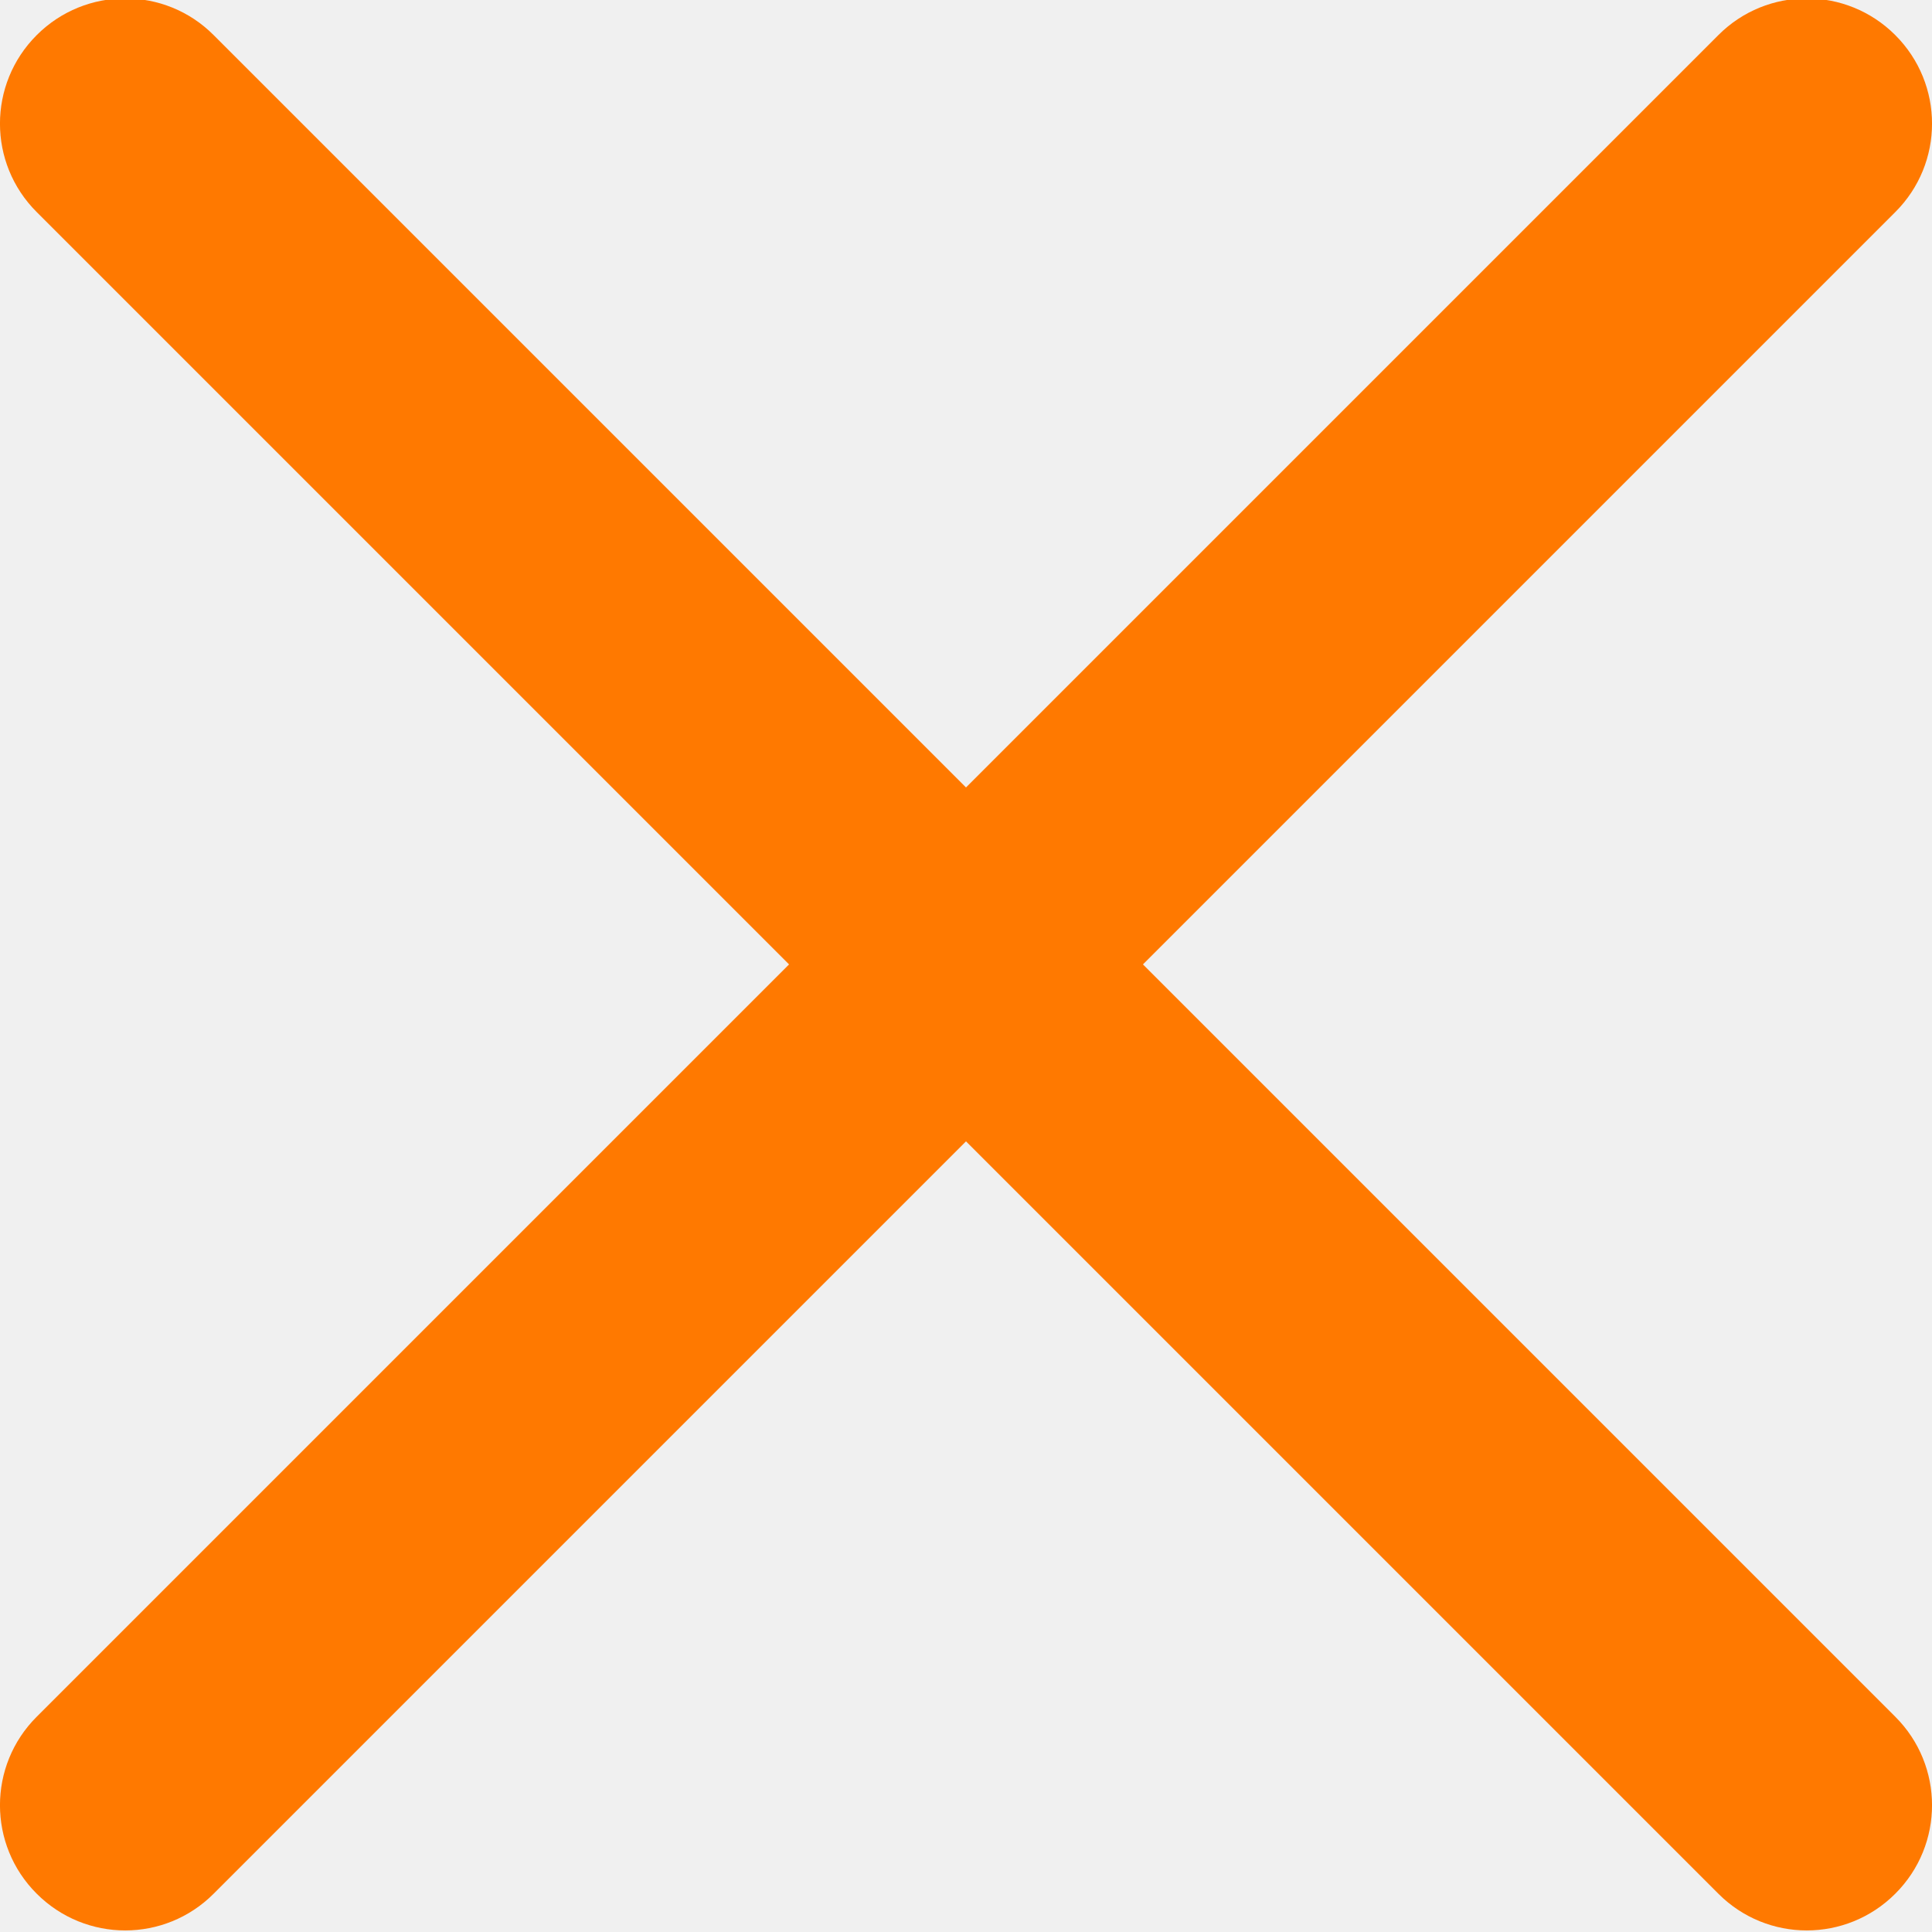
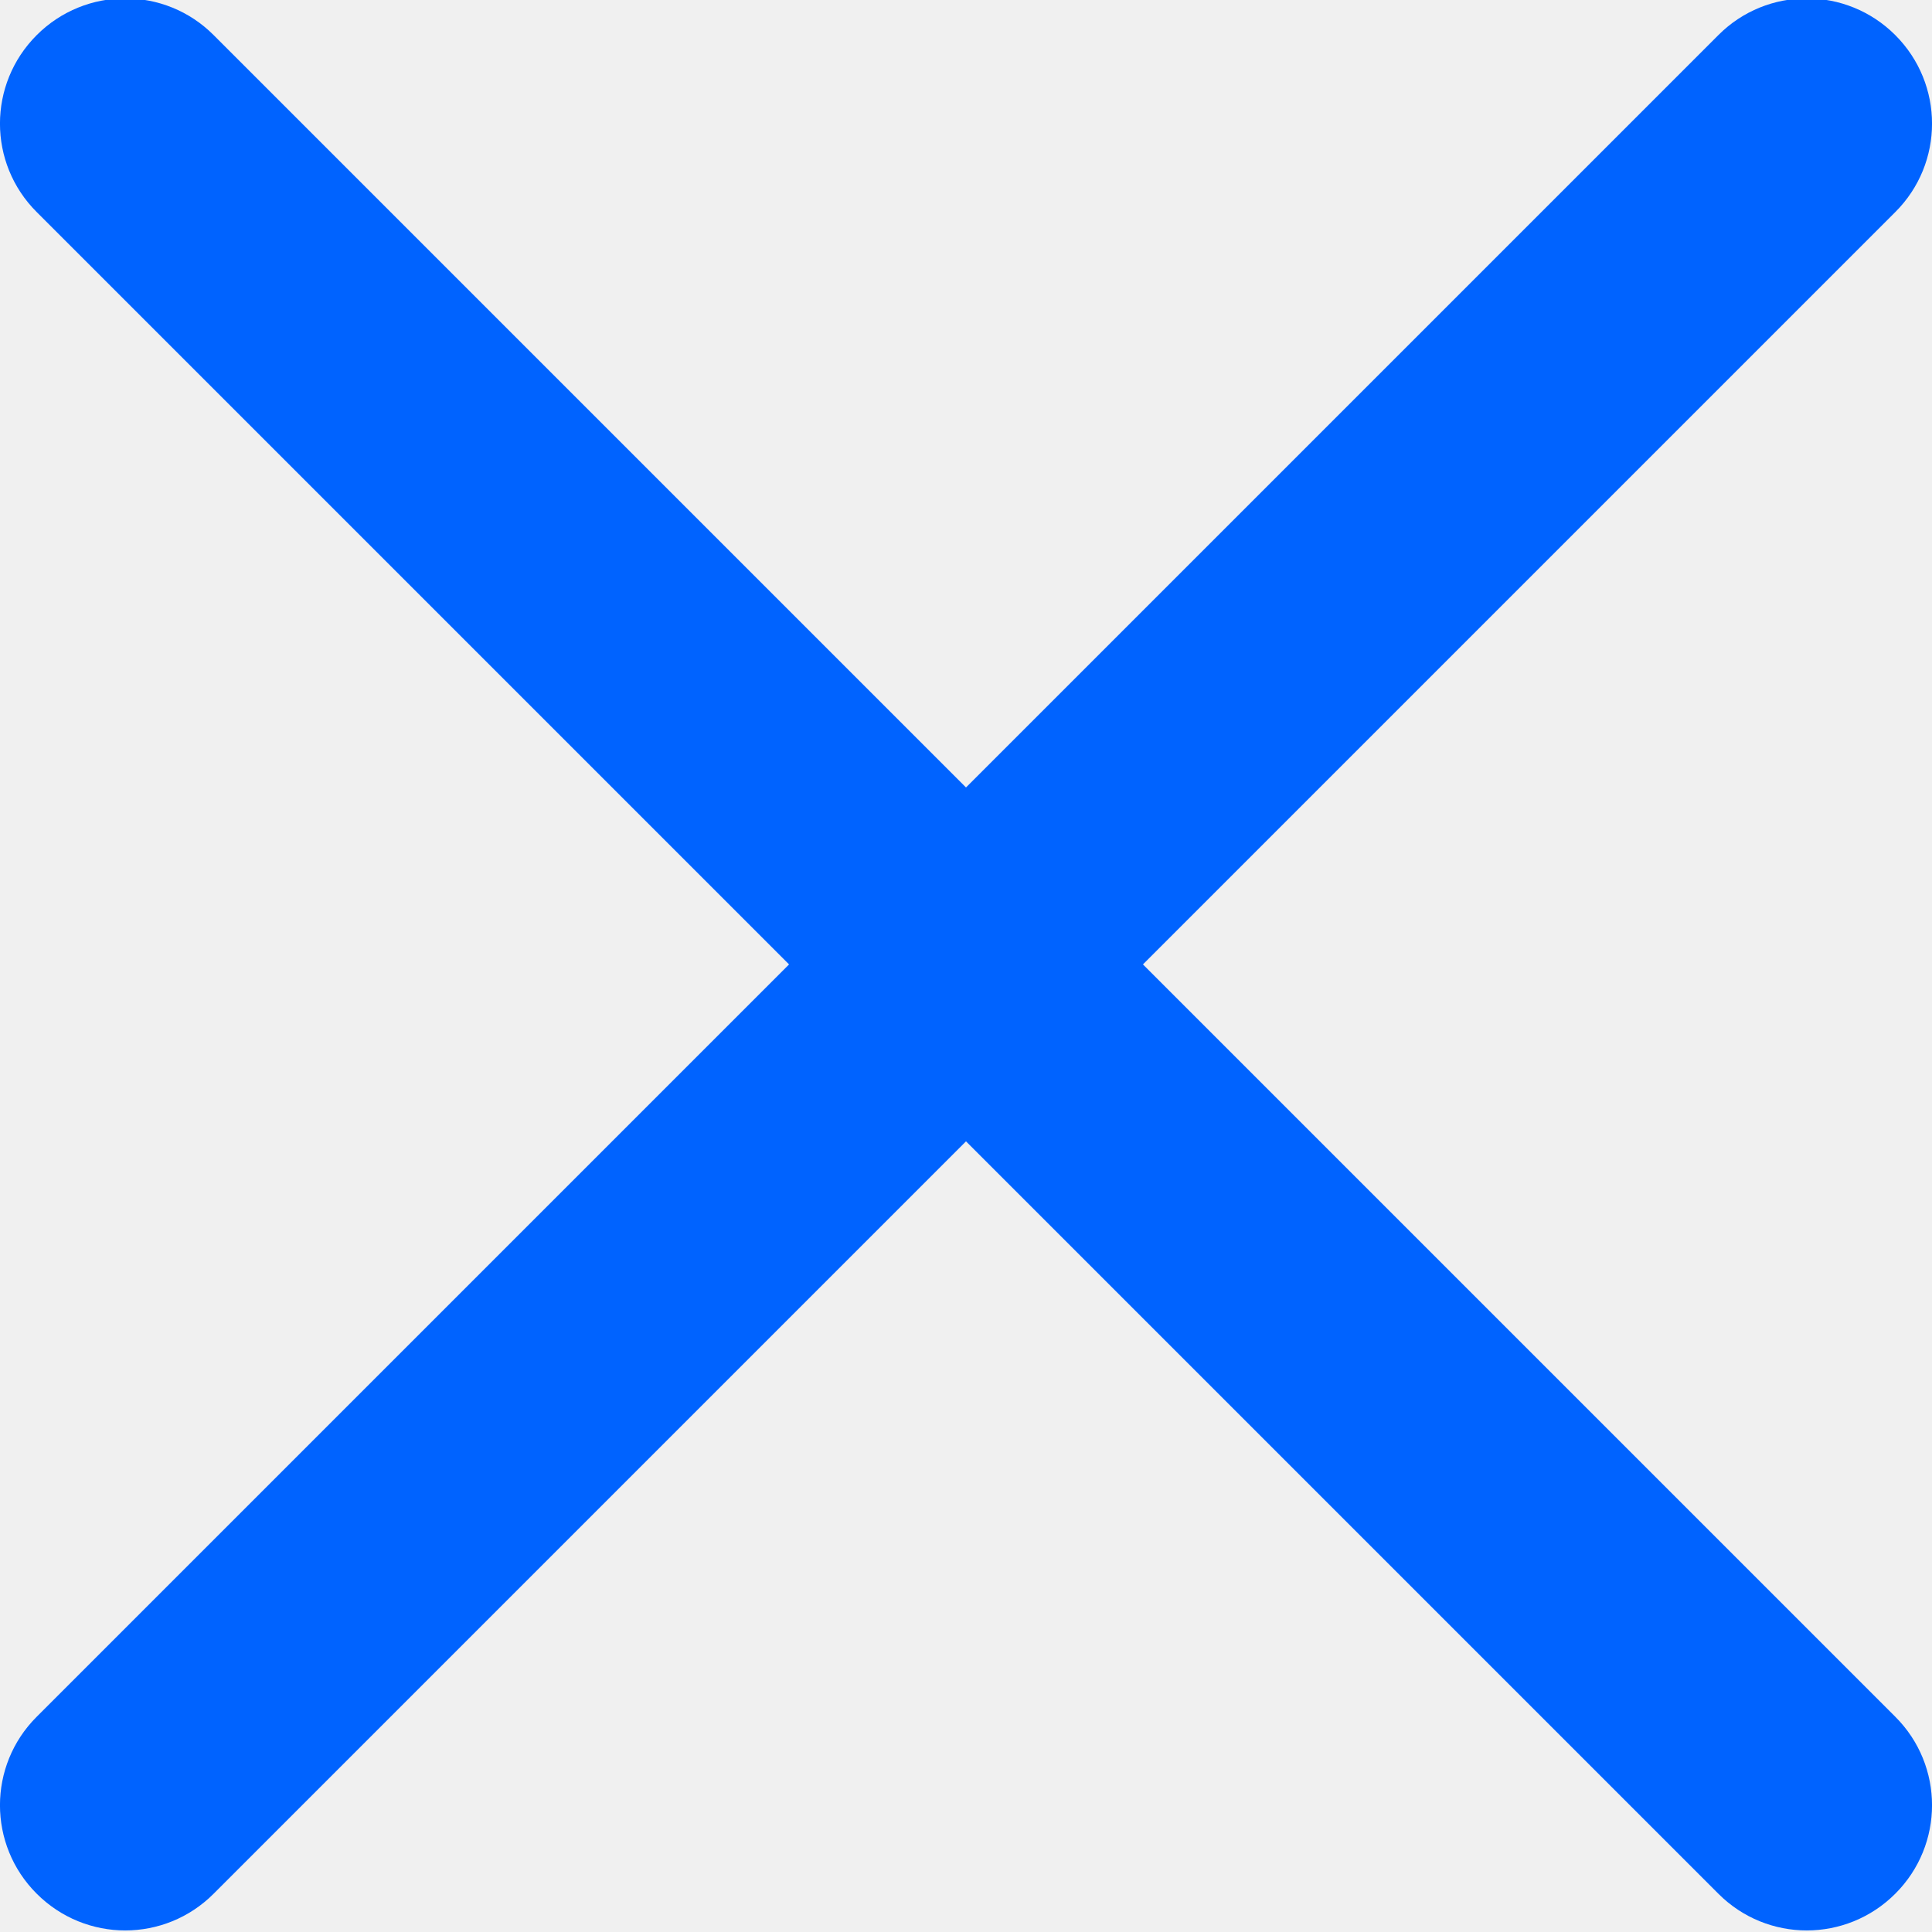
<svg xmlns="http://www.w3.org/2000/svg" width="17" height="17" viewBox="0 0 17 17" fill="none">
  <g clip-path="url(#clip0_343_5)">
-     <path d="M10.057 8.486L16.677 15.106C17.108 15.536 17.108 16.233 16.677 16.663C16.246 17.094 15.55 17.094 15.12 16.663L8.5 10.043L1.88 16.663C1.45 17.094 0.754 17.094 0.323 16.663C-0.108 16.233 -0.108 15.536 0.323 15.106L6.943 8.486L0.323 1.866C-0.108 1.436 -0.108 0.74 0.323 0.309C0.538 0.094 0.82 -0.014 1.102 -0.014C1.384 -0.014 1.666 0.094 1.88 0.309L8.5 6.929L15.12 0.309C15.334 0.094 15.616 -0.014 15.898 -0.014C16.18 -0.014 16.462 0.094 16.677 0.309C17.108 0.74 17.108 1.436 16.677 1.866L10.057 8.486Z" fill="#FF7900" />
+     <path d="M10.057 8.486L16.677 15.106C17.108 15.536 17.108 16.233 16.677 16.663C16.246 17.094 15.55 17.094 15.12 16.663L8.5 10.043L1.88 16.663C1.45 17.094 0.754 17.094 0.323 16.663C-0.108 16.233 -0.108 15.536 0.323 15.106L6.943 8.486L0.323 1.866C-0.108 1.436 -0.108 0.74 0.323 0.309C0.538 0.094 0.82 -0.014 1.102 -0.014C1.384 -0.014 1.666 0.094 1.88 0.309L8.5 6.929L15.12 0.309C15.334 0.094 15.616 -0.014 15.898 -0.014C16.18 -0.014 16.462 0.094 16.677 0.309C17.108 0.74 17.108 1.436 16.677 1.866L10.057 8.486Z" fill="#0063FF" />
  </g>
  <defs>
    <clipPath id="clip0_343_5">
      <rect width="17" height="17" fill="white" transform="matrix(1 0 0 -1 0 17)" />
    </clipPath>
  </defs>
</svg>
